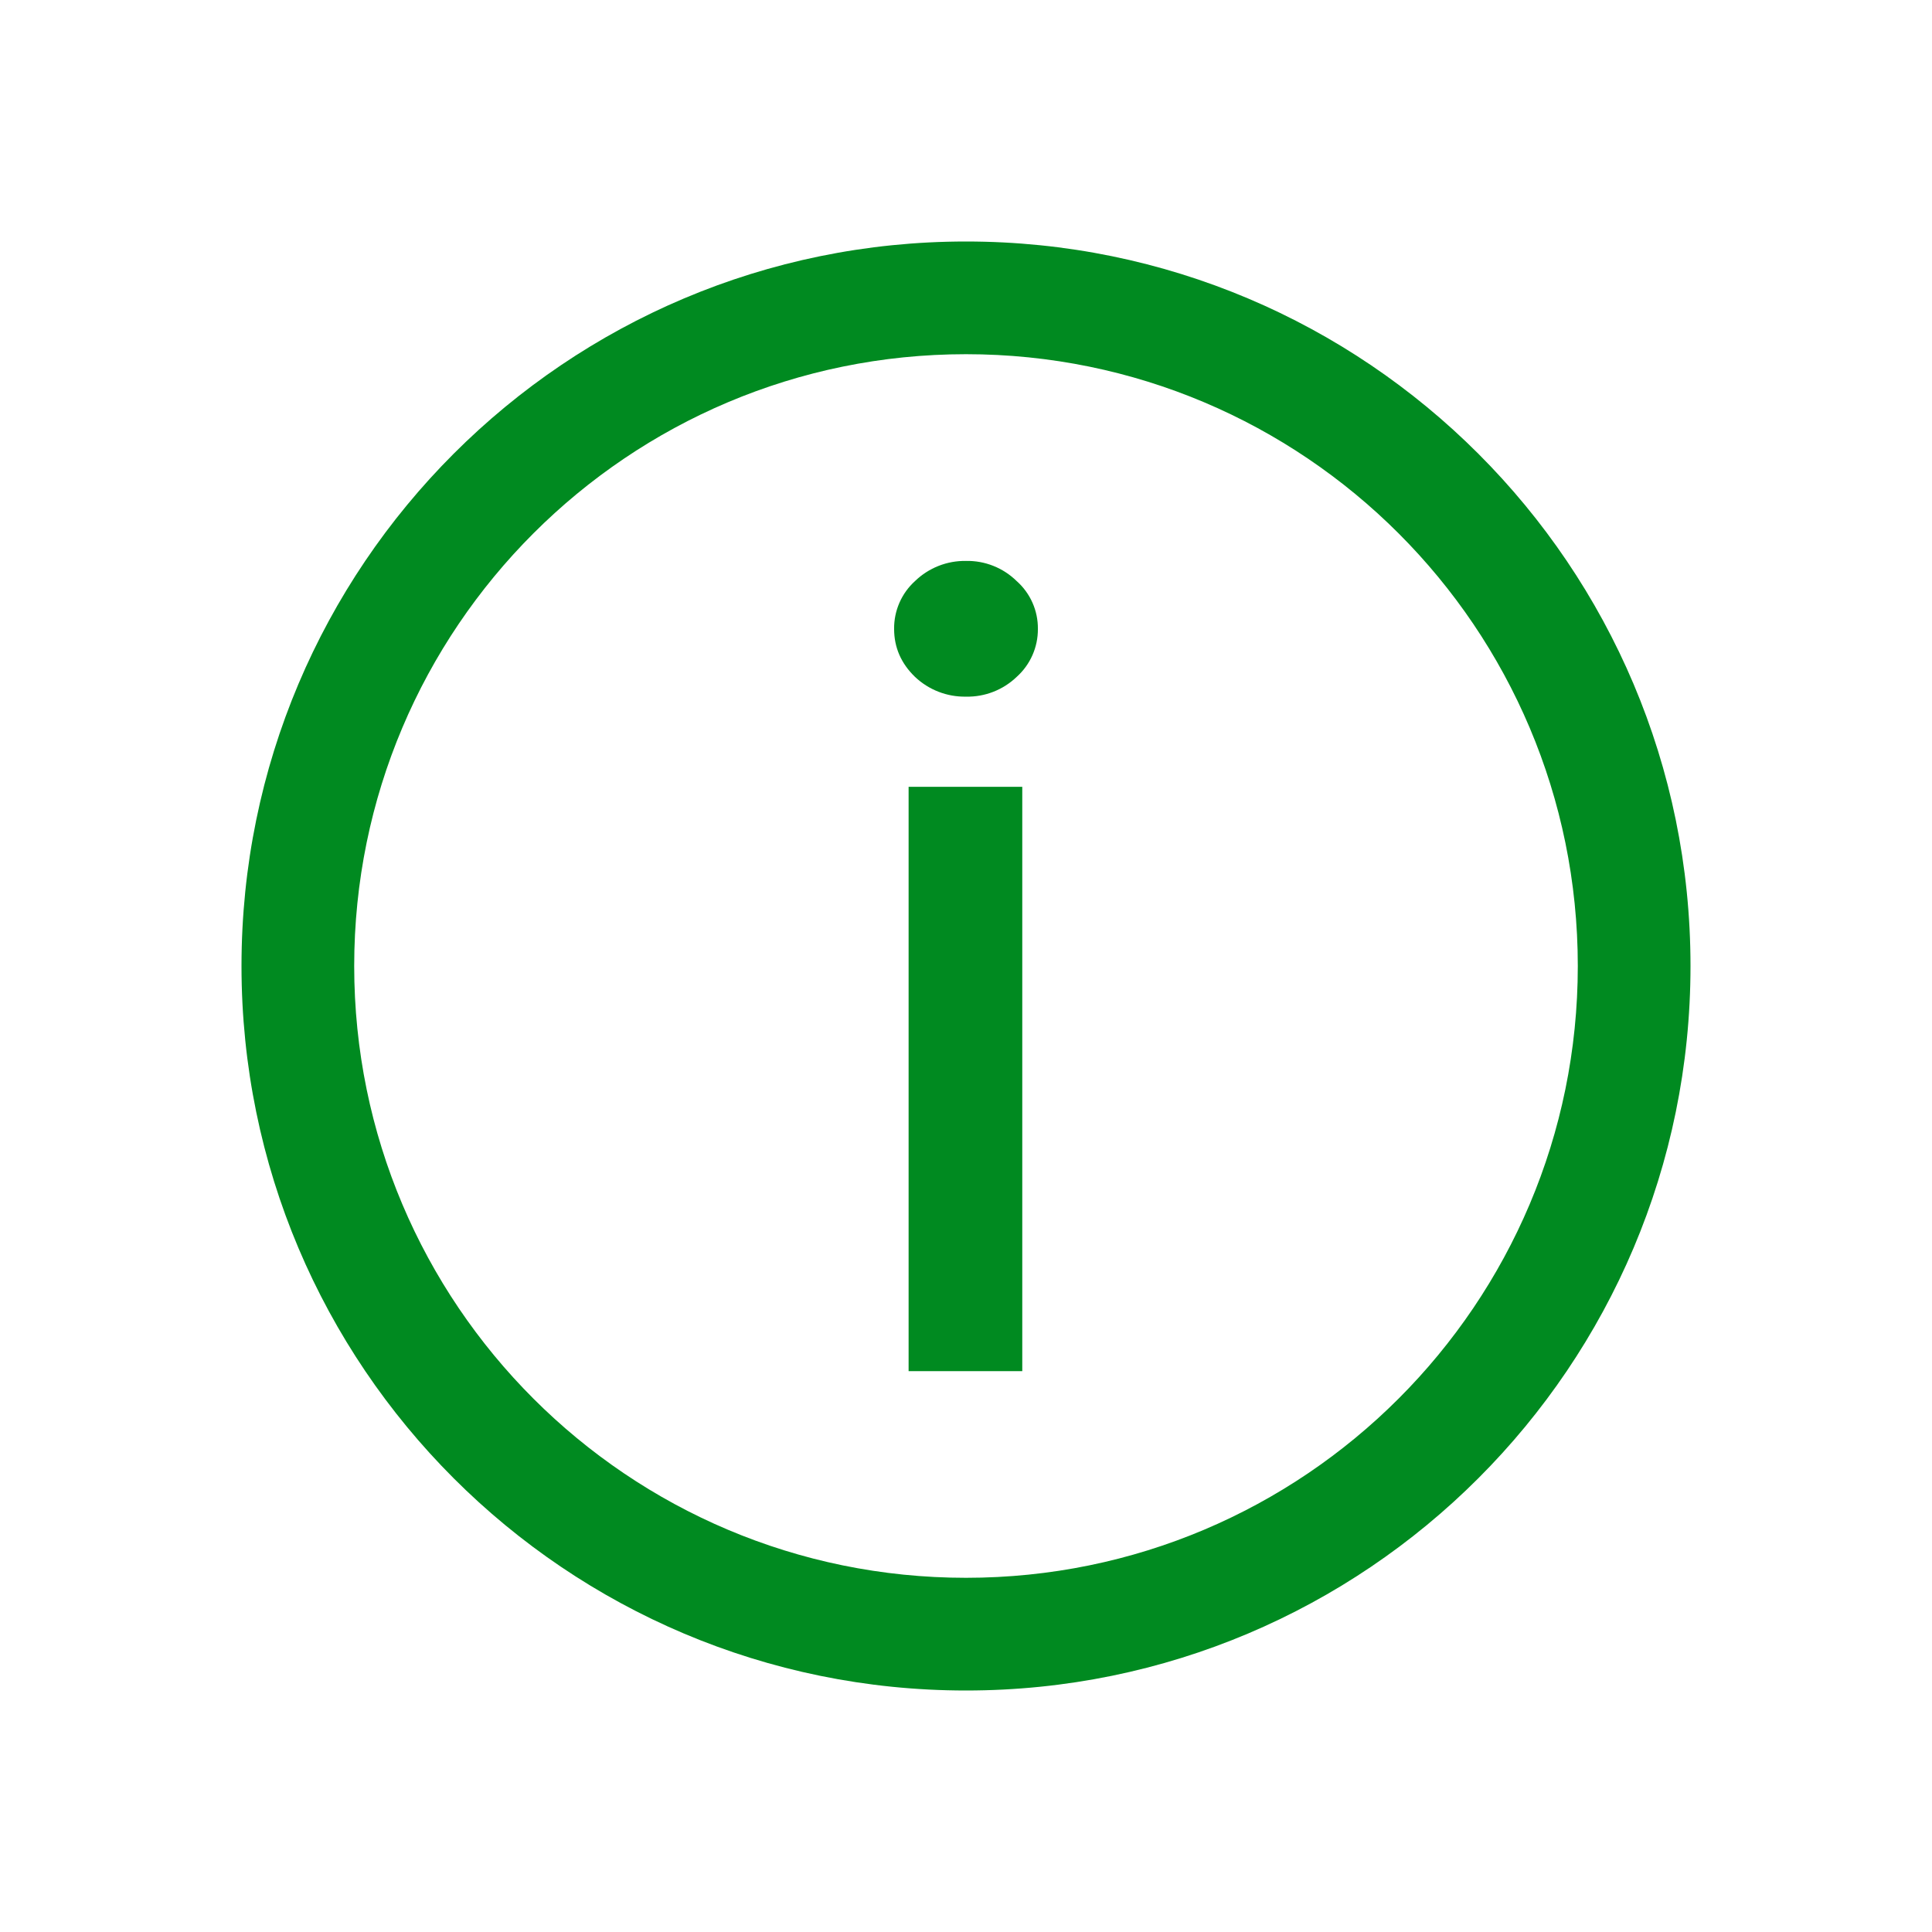
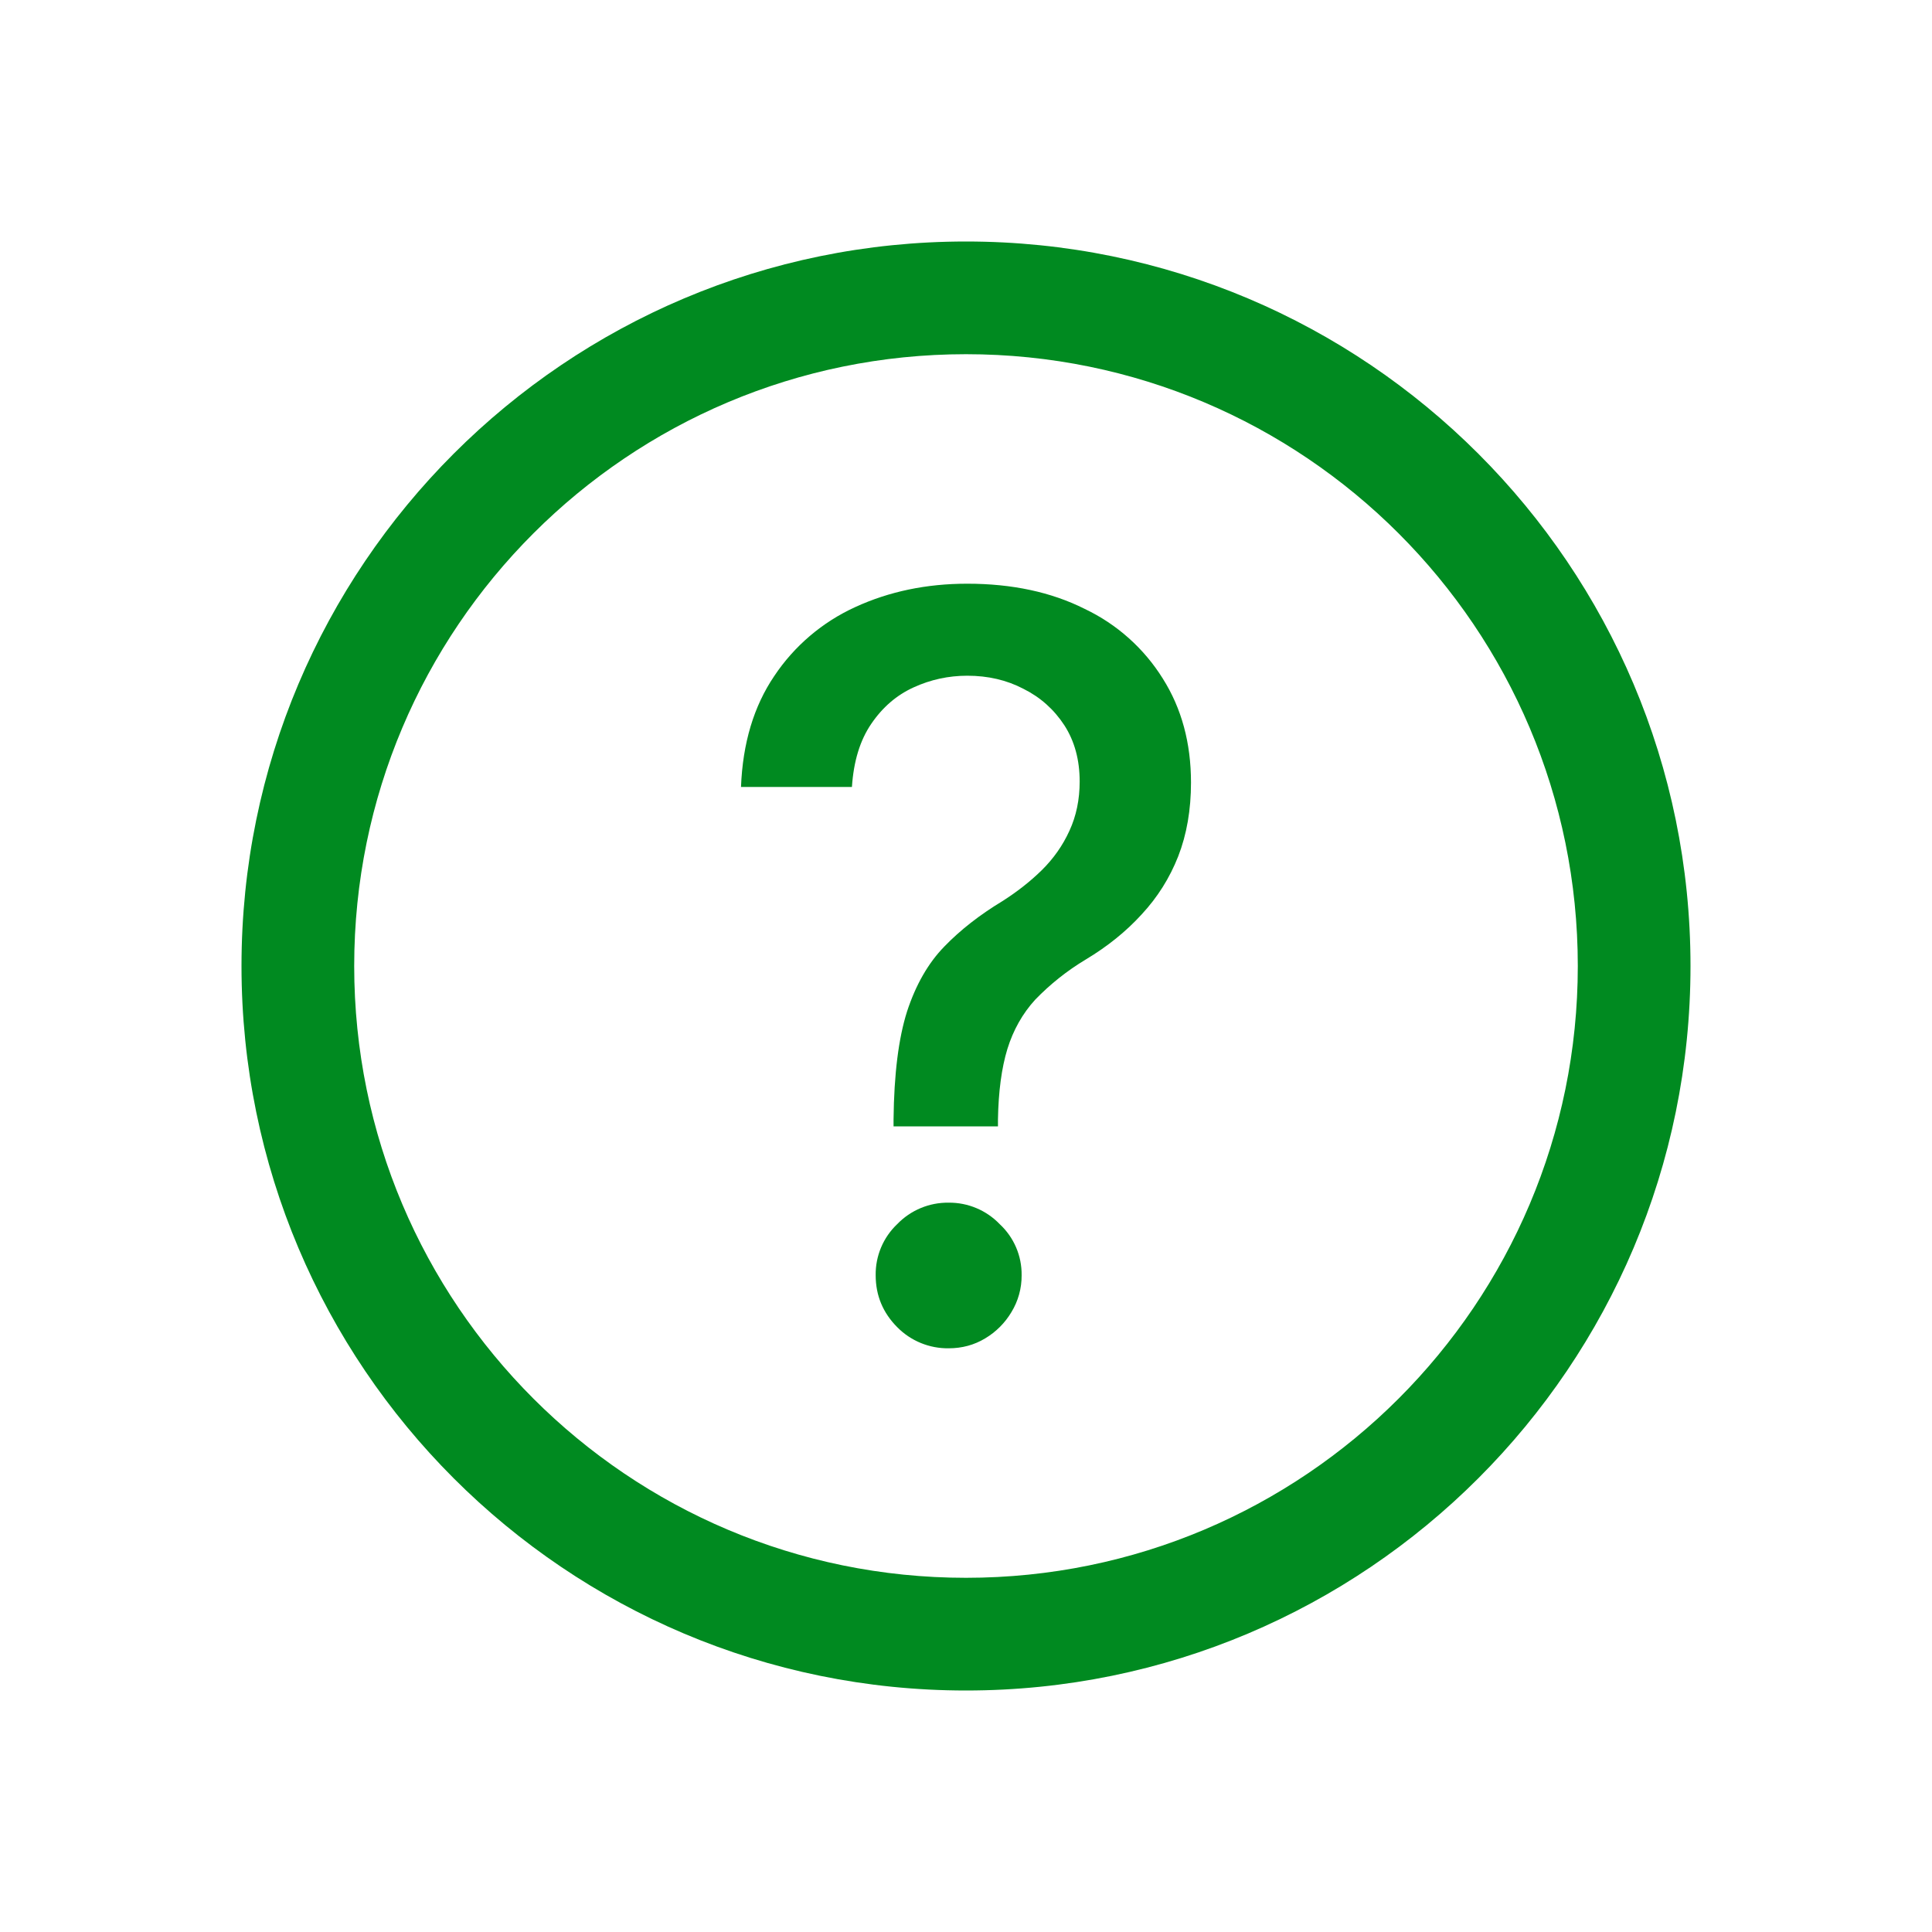
<svg xmlns="http://www.w3.org/2000/svg" width="24" height="24" fill="none">
-   <path fill-rule="evenodd" clip-rule="evenodd" d="M19.6 12a7.6 7.6 0 1 1-15.2 0 7.6 7.6 0 0 1 15.2 0zm1.4 0a9 9 0 1 1-18 0 9 9 0 0 1 18 0zm-9.713-2.226v7.259h1.412V9.774h-1.412zm.08-1.365a.898.898 0 0 0 .633.245.882.882 0 0 0 .629-.245.792.792 0 0 0 .264-.596.783.783 0 0 0-.264-.595.873.873 0 0 0-.629-.25.889.889 0 0 0-.633.25.79.79 0 0 0-.26.595c0 .23.087.429.26.596z" fill="#008A20" />
+   <path fill-rule="evenodd" clip-rule="evenodd" d="M19.6 12a7.6 7.6 0 1 1-15.2 0 7.6 7.6 0 0 1 15.2 0zm1.4 0a9 9 0 1 1-18 0 9 9 0 0 1 18 0zm-9.9 1.906v.086h1.297v-.086c.006-.347.045-.639.117-.875.073-.235.188-.44.345-.612a3.06 3.06 0 0 1 .626-.498c.272-.163.504-.35.698-.563.196-.211.347-.451.453-.72.106-.272.159-.578.159-.916 0-.493-.117-.923-.35-1.292a2.312 2.312 0 0 0-.97-.866c-.416-.209-.903-.313-1.46-.313-.507 0-.97.097-1.39.29a2.412 2.412 0 0 0-1.007.857c-.254.375-.392.834-.413 1.378h1.378c.021-.32.101-.581.24-.784.14-.206.315-.357.526-.453.212-.097.434-.145.667-.145.257 0 .49.054.698.163.212.106.38.257.508.453.127.197.19.43.19.698 0 .224-.042.428-.127.612-.084.185-.2.348-.344.49-.145.142-.309.27-.49.385-.281.17-.521.357-.72.563-.2.205-.354.474-.463.806-.106.333-.162.78-.168 1.342zm.045 2.58a.88.88 0 0 0 .64.263c.166 0 .317-.041.453-.123a.938.938 0 0 0 .326-.326.864.864 0 0 0 .127-.458.85.85 0 0 0-.272-.635.867.867 0 0 0-.634-.267.872.872 0 0 0-.64.267.858.858 0 0 0-.267.635c0 .251.09.466.267.644z" fill="#008A20" />
</svg>
